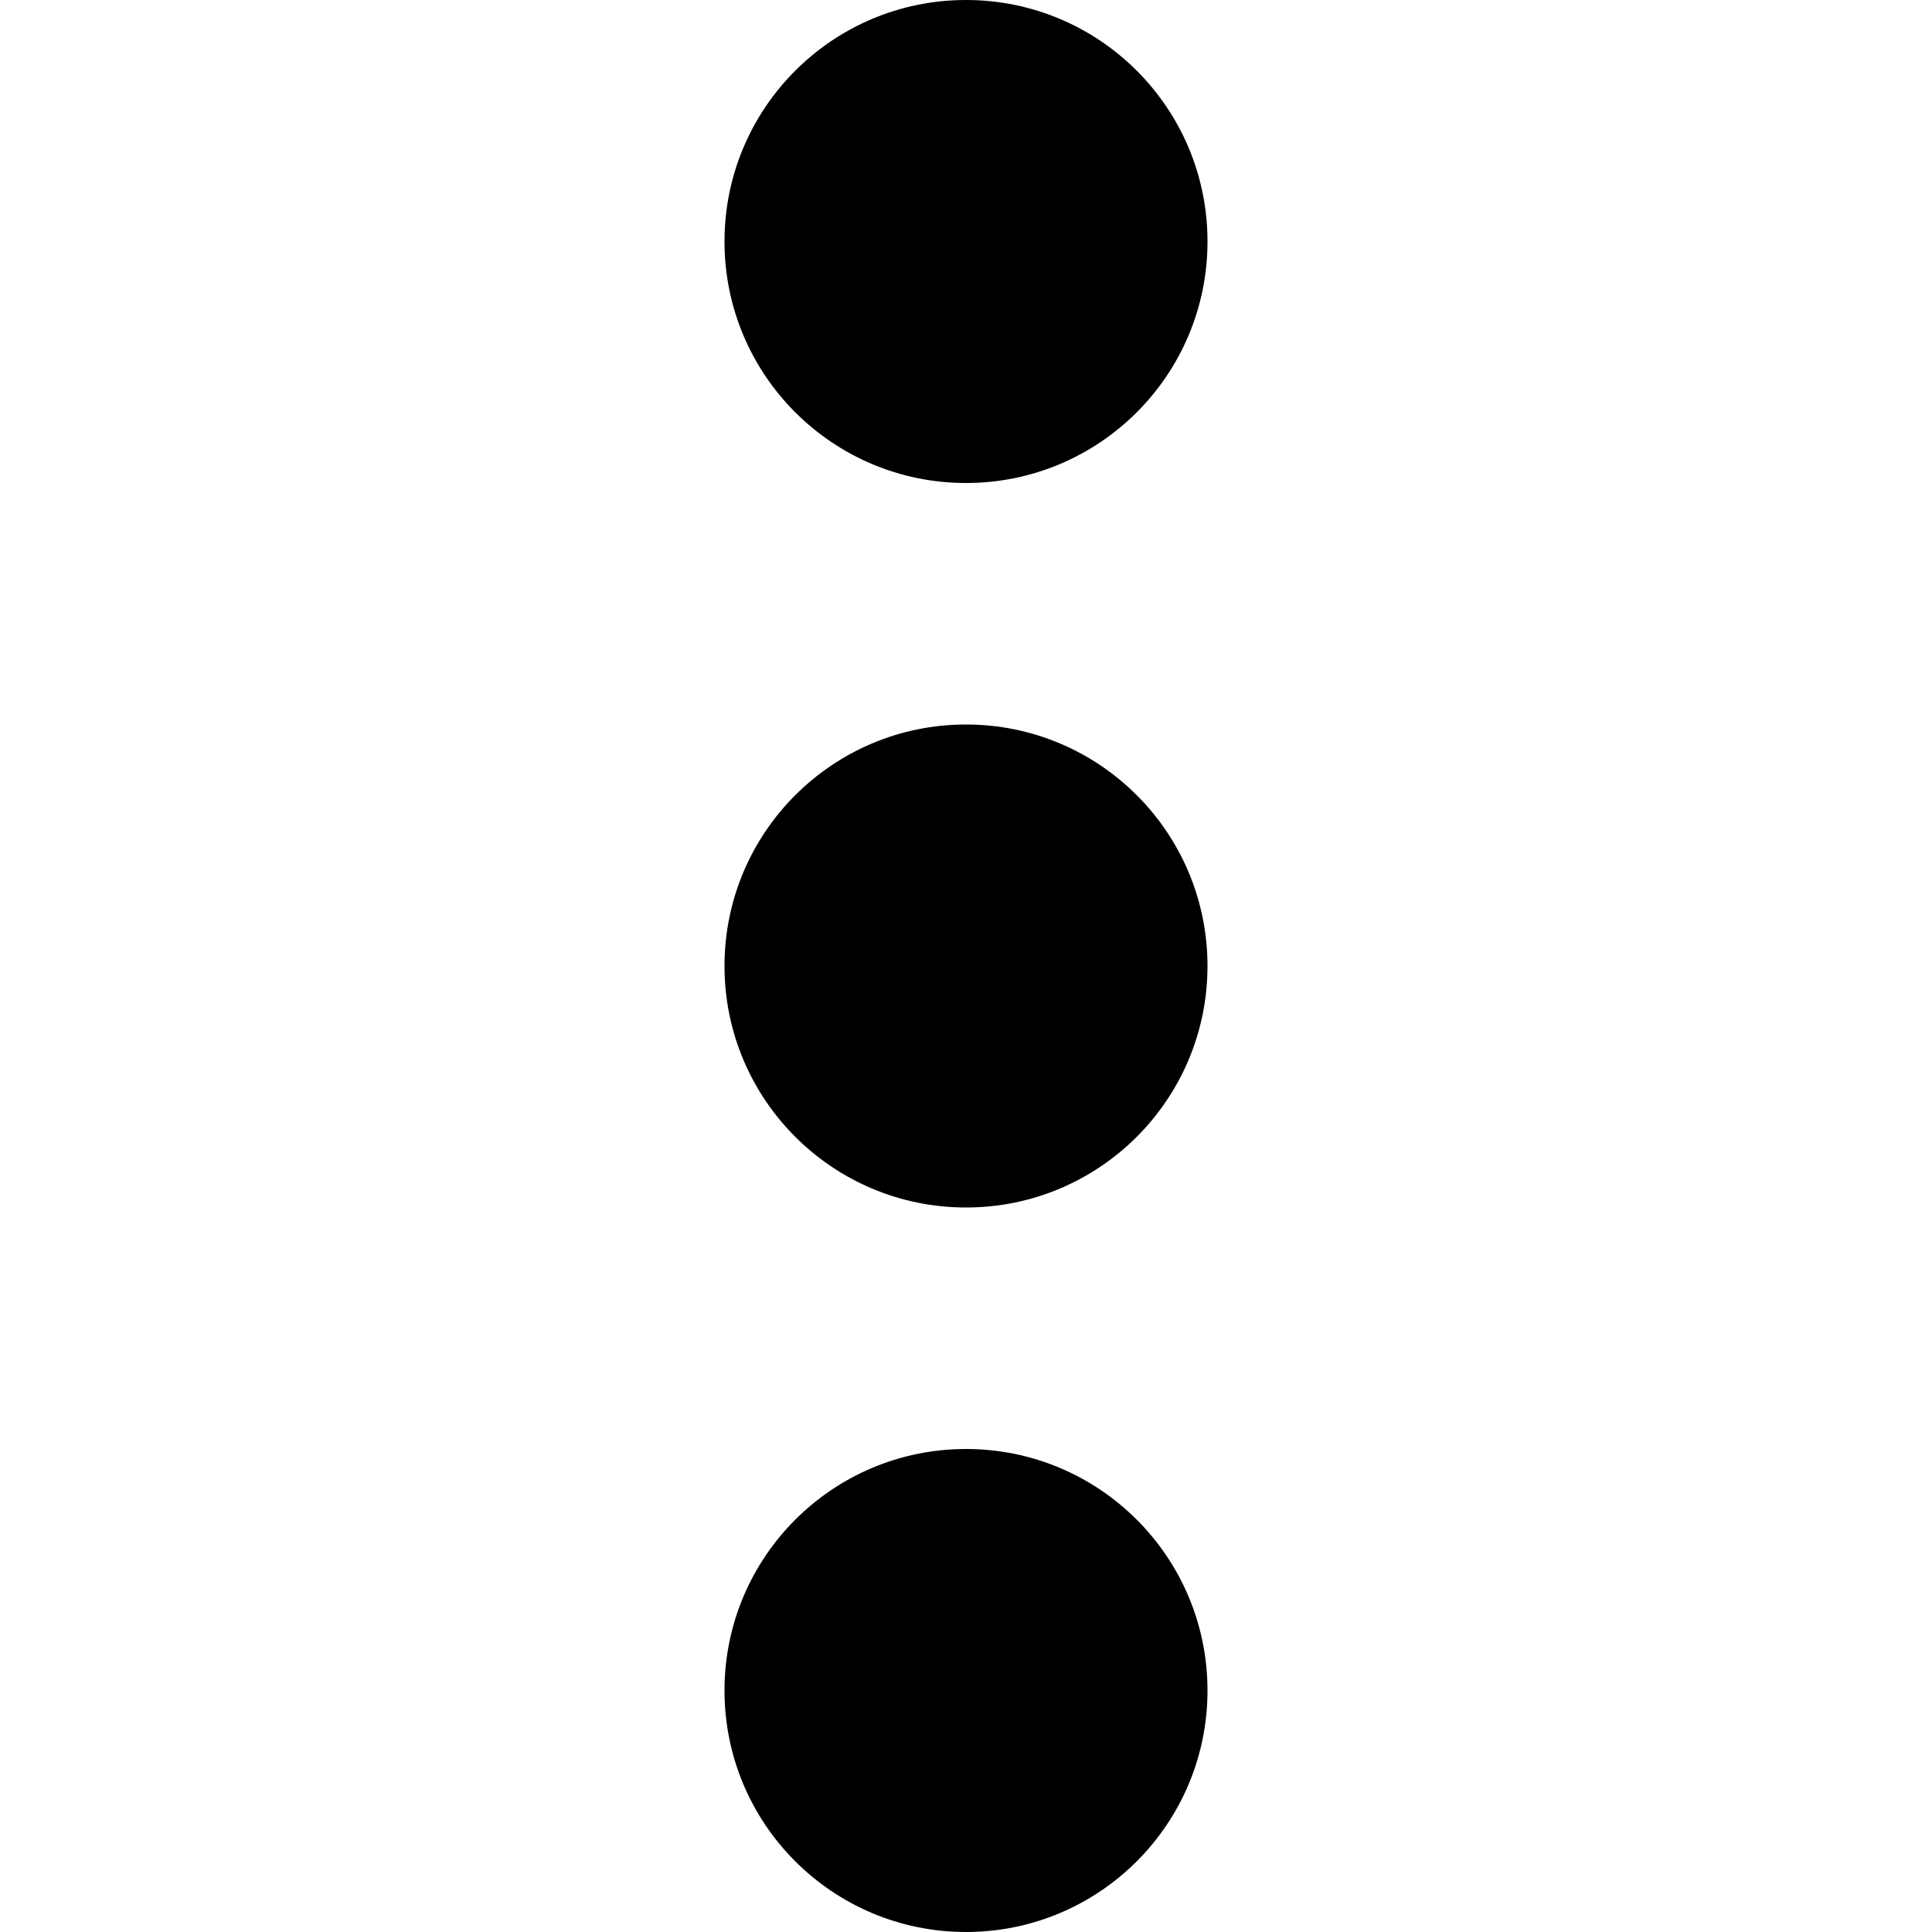
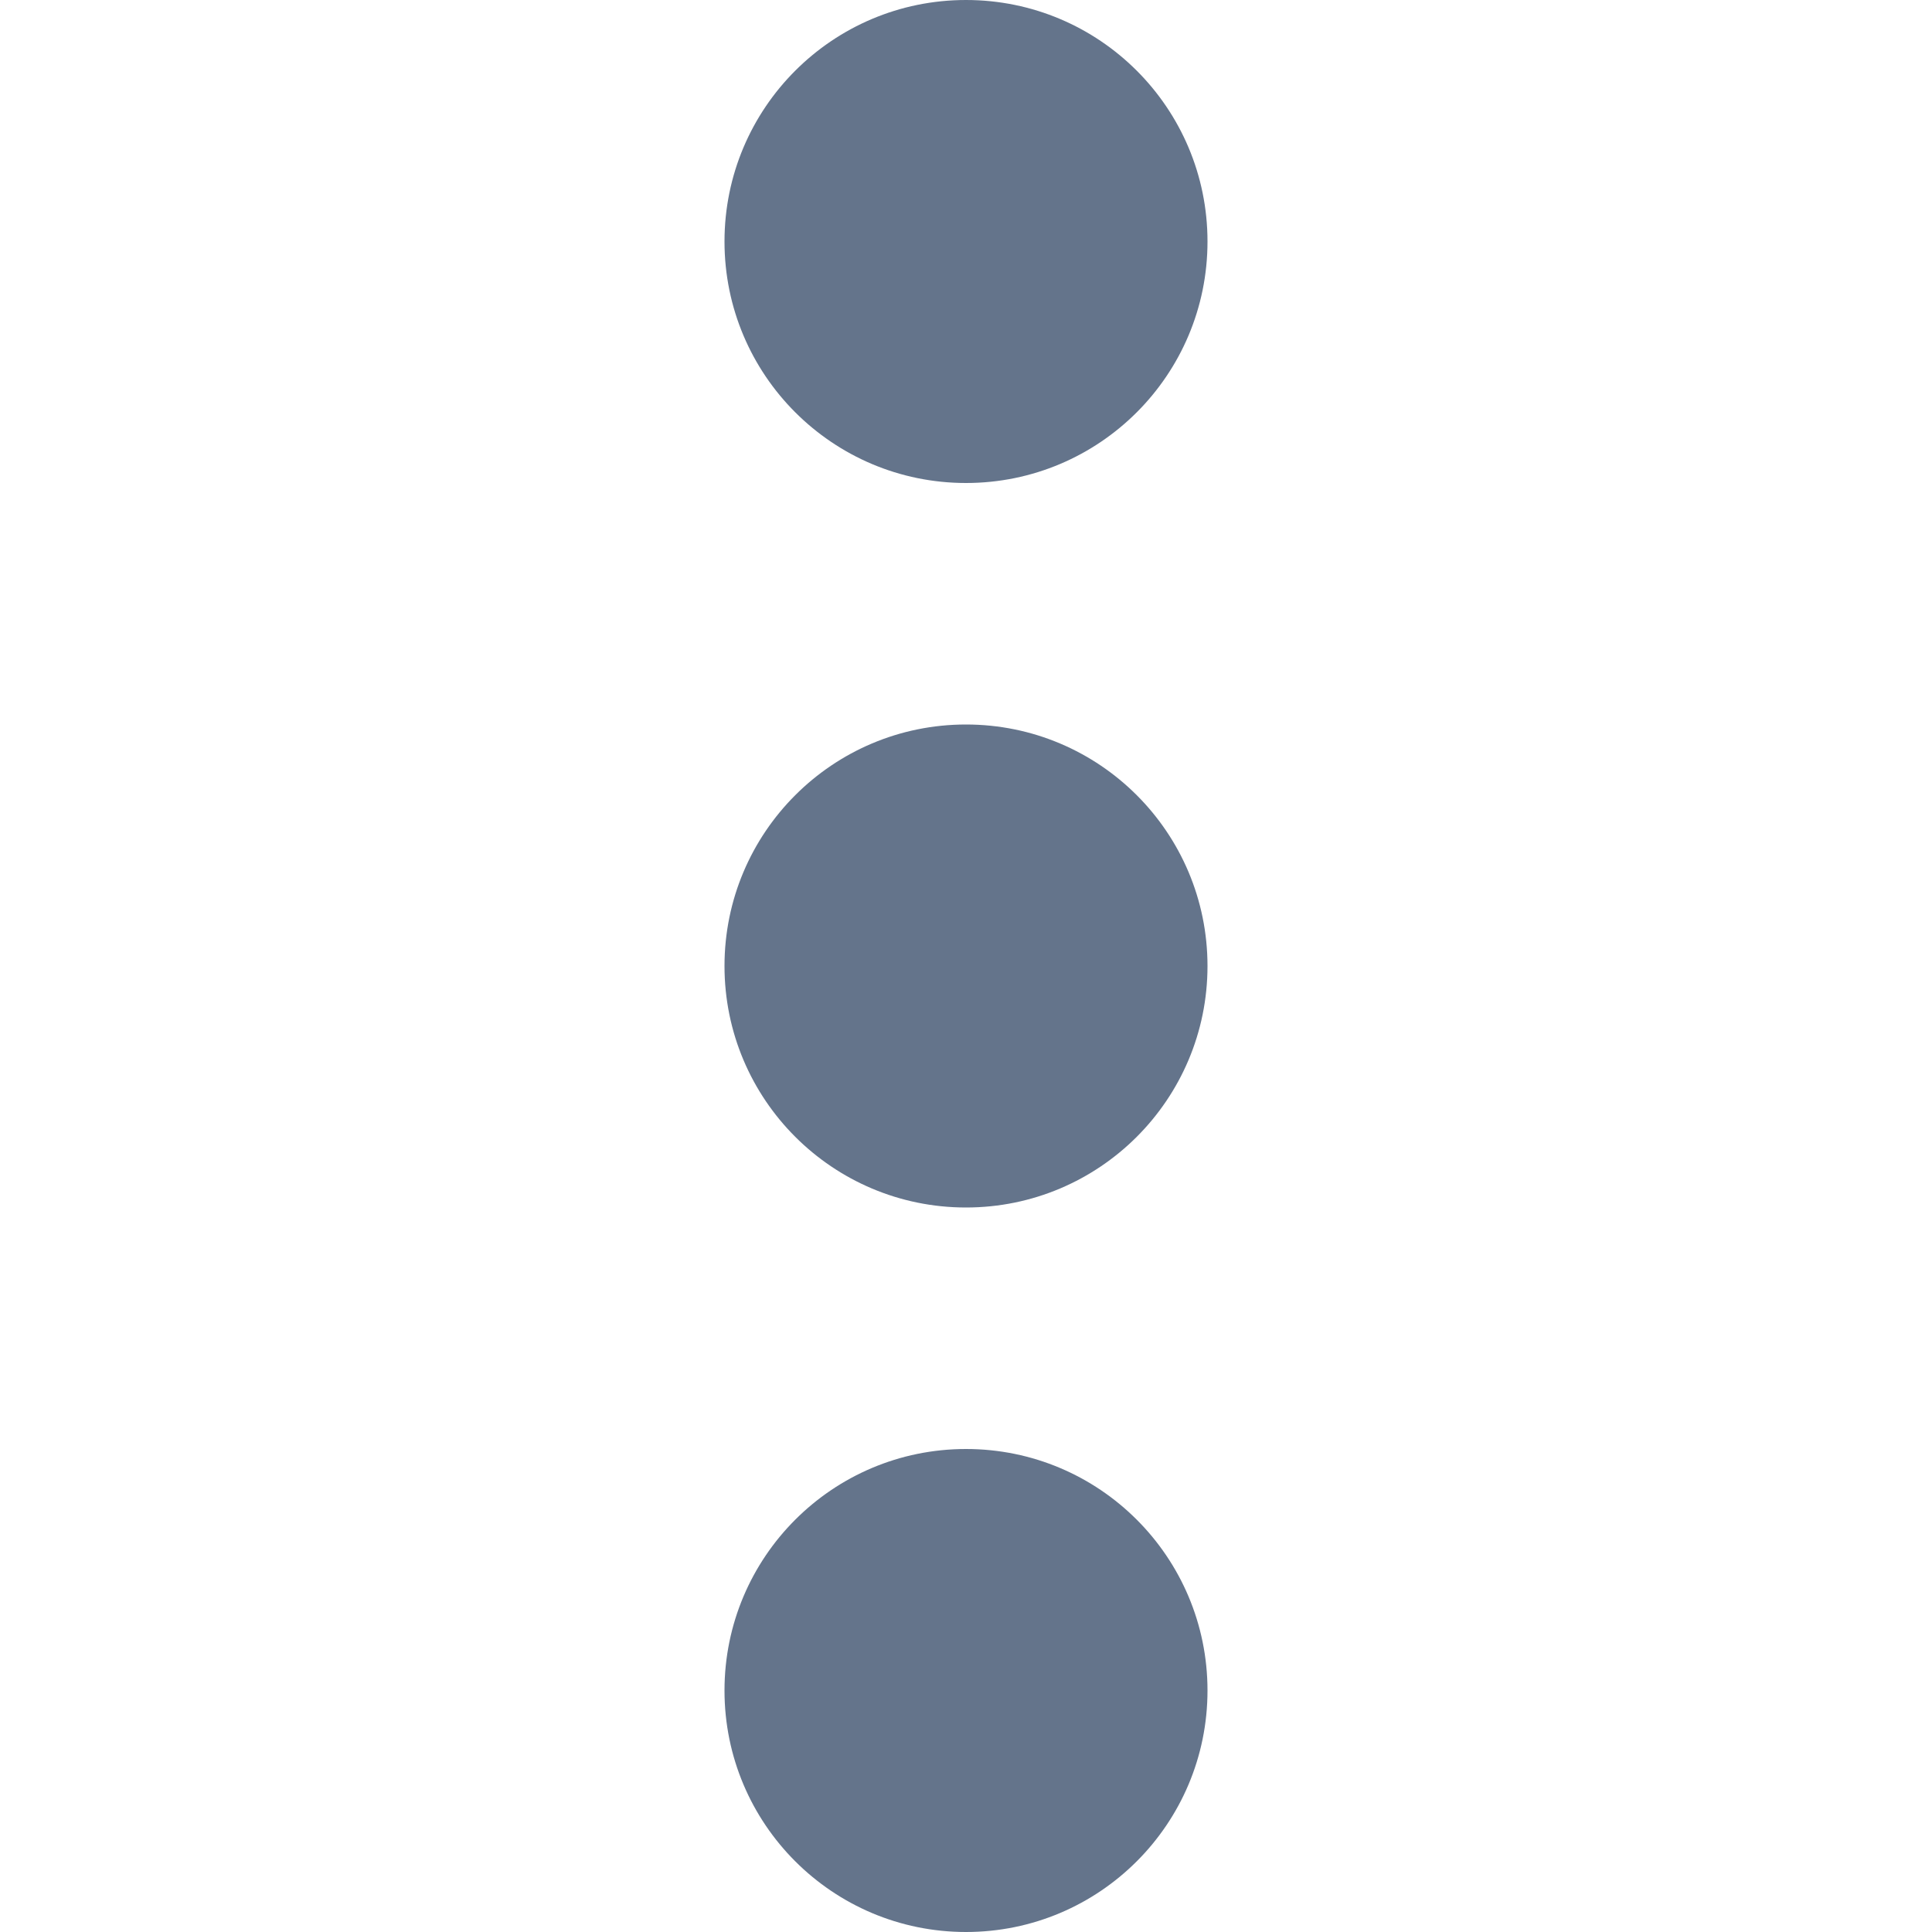
<svg xmlns="http://www.w3.org/2000/svg" width="800px" height="800px" viewBox="0 0 16 16" fill="none">
-   <path d="M8 12C9.105 12 10 12.895 10 14C10 15.105 9.105 16 8 16C6.895 16 6 15.105 6 14C6 12.895 6.895 12 8 12Z" fill="#000000" />
-   <path d="M8 6C9.105 6 10 6.895 10 8C10 9.105 9.105 10 8 10C6.895 10 6 9.105 6 8C6 6.895 6.895 6 8 6Z" fill="#000000" />
-   <path d="M10 2C10 0.895 9.105 -4.82823e-08 8 0C6.895 4.82823e-08 6 0.895 6 2C6 3.105 6.895 4 8 4C9.105 4 10 3.105 10 2Z" fill="#000000" />
+   <path d="M8 12C9.105 12 10 12.895 10 14C10 15.105 9.105 16 8 16C6.895 16 6 15.105 6 14C6 12.895 6.895 12 8 12Z" fill="#64748b" />
+   <path d="M8 6C9.105 6 10 6.895 10 8C10 9.105 9.105 10 8 10C6.895 10 6 9.105 6 8C6 6.895 6.895 6 8 6Z" fill="#64748b" />
+   <path d="M10 2C10 0.895 9.105 -4.82823e-08 8 0C6.895 4.82823e-08 6 0.895 6 2C6 3.105 6.895 4 8 4C9.105 4 10 3.105 10 2Z" fill="#64748b" />
</svg>
